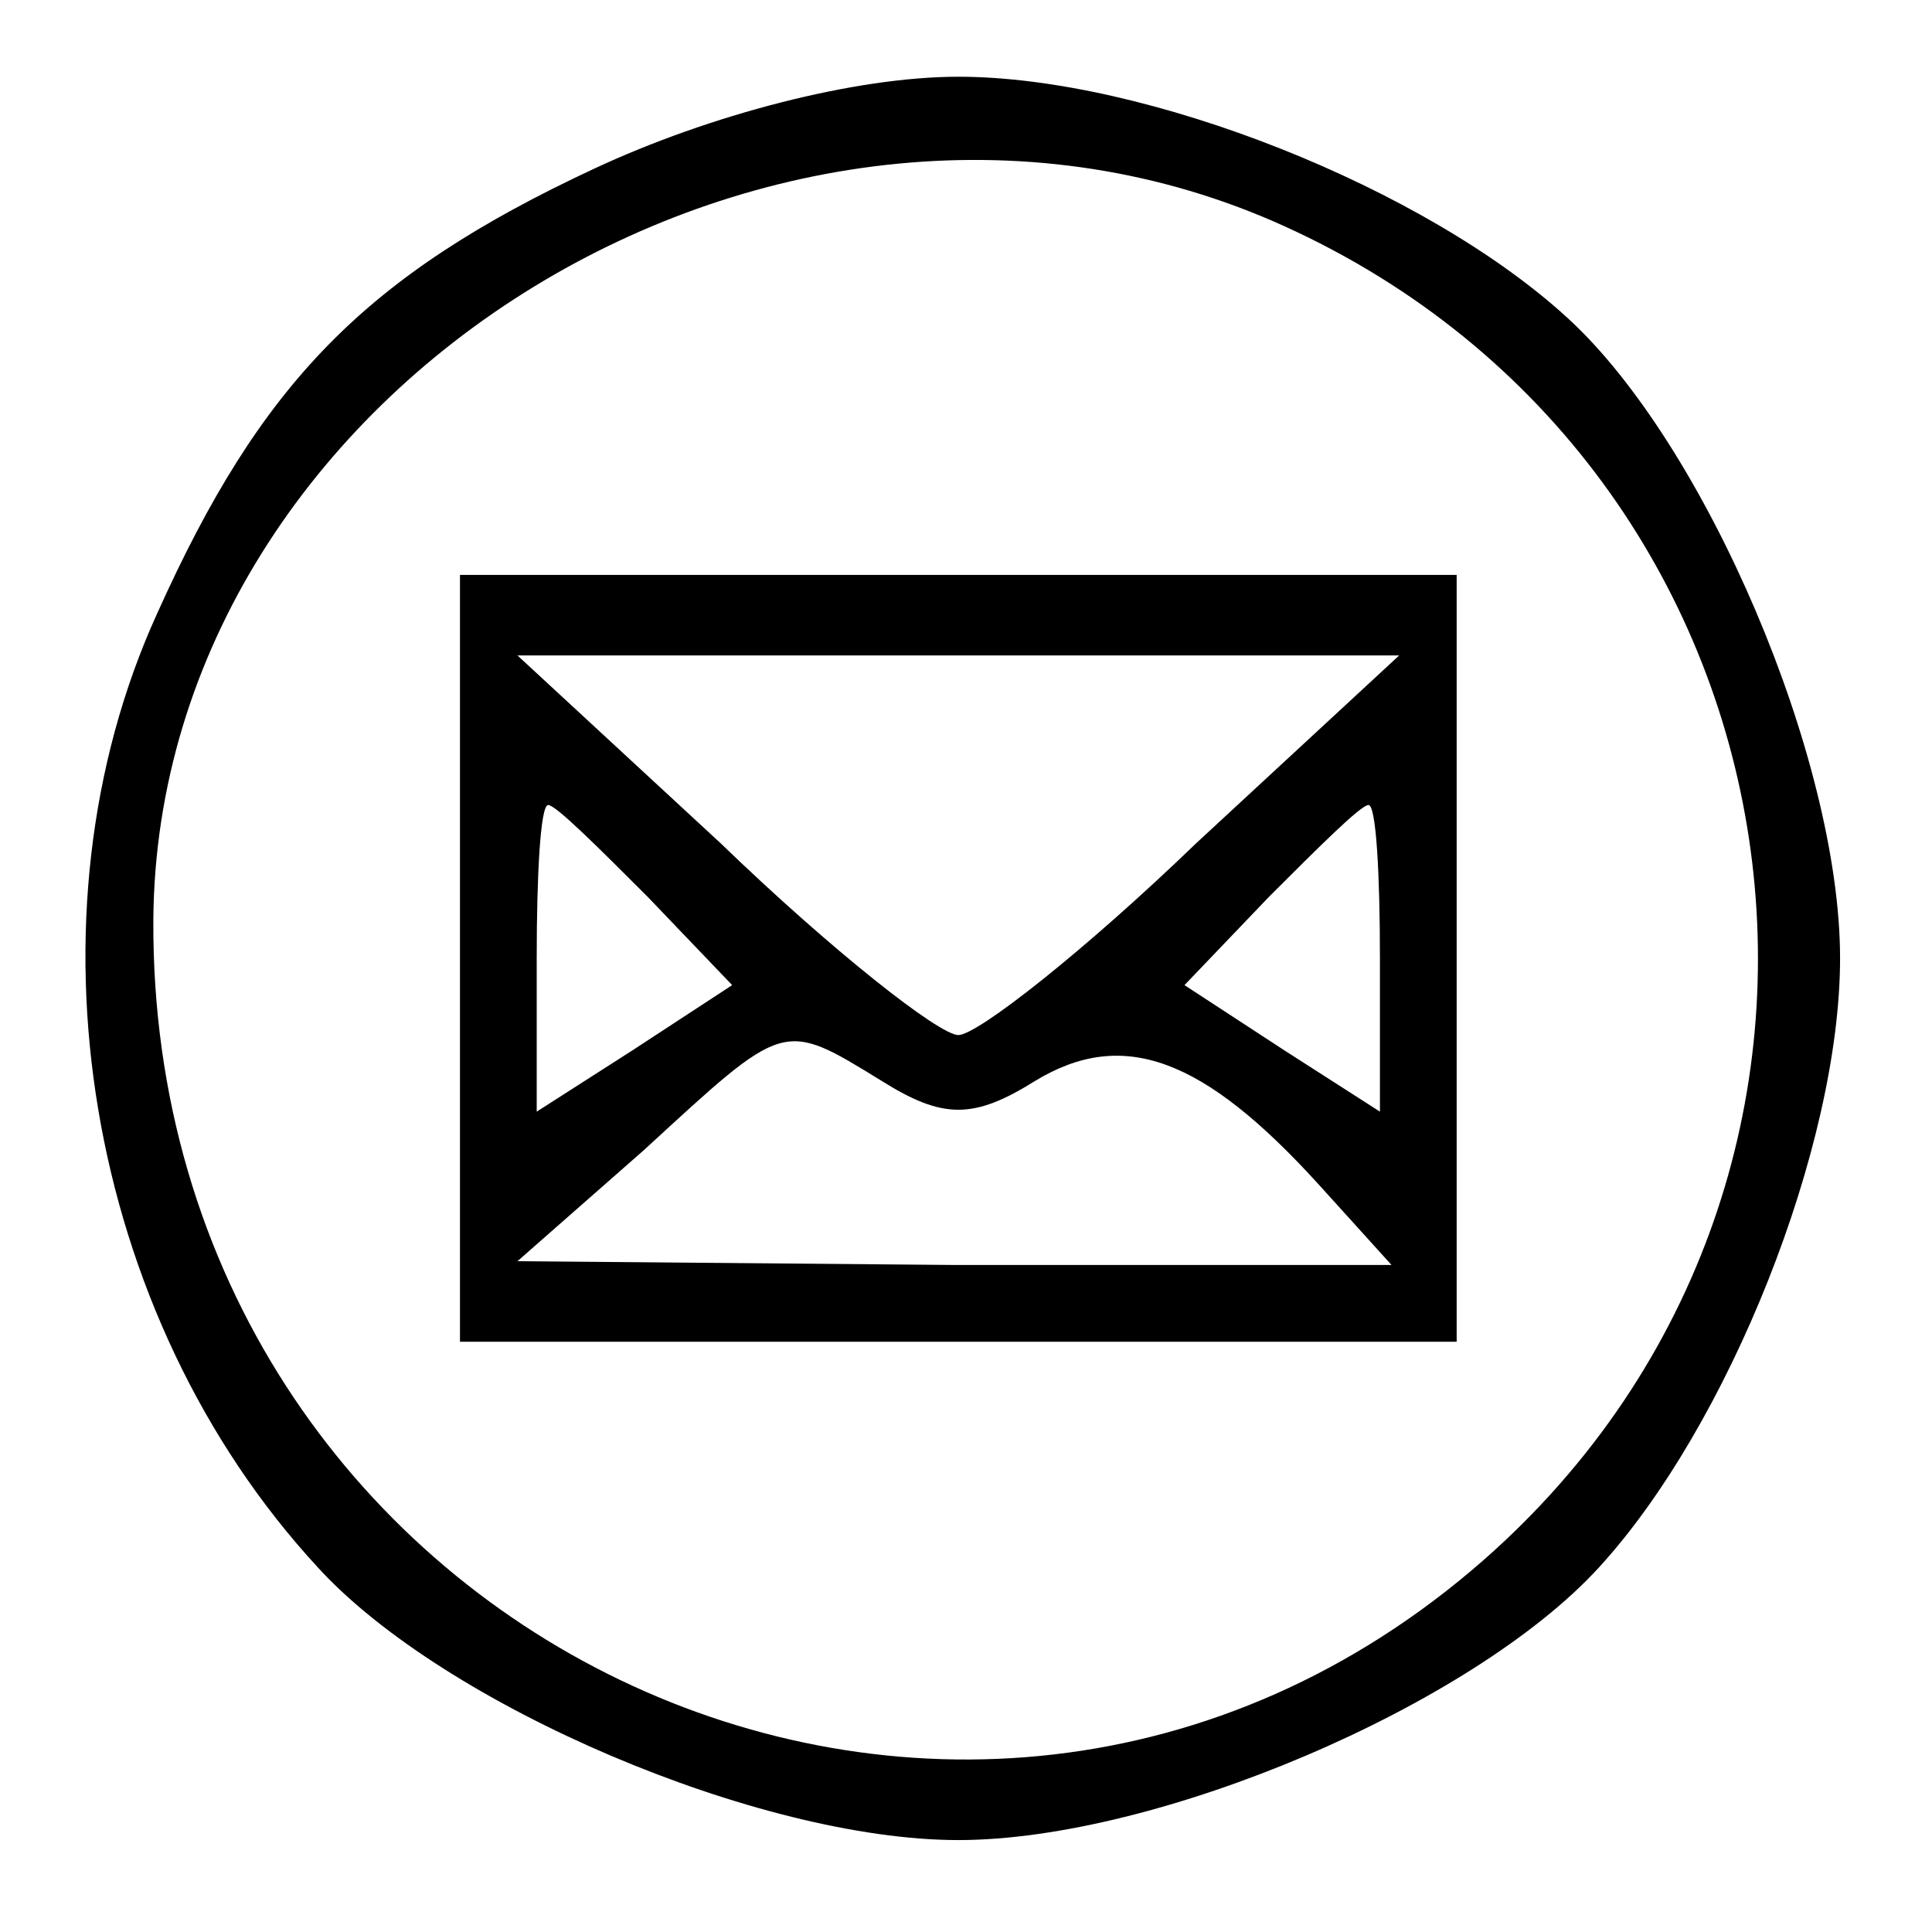
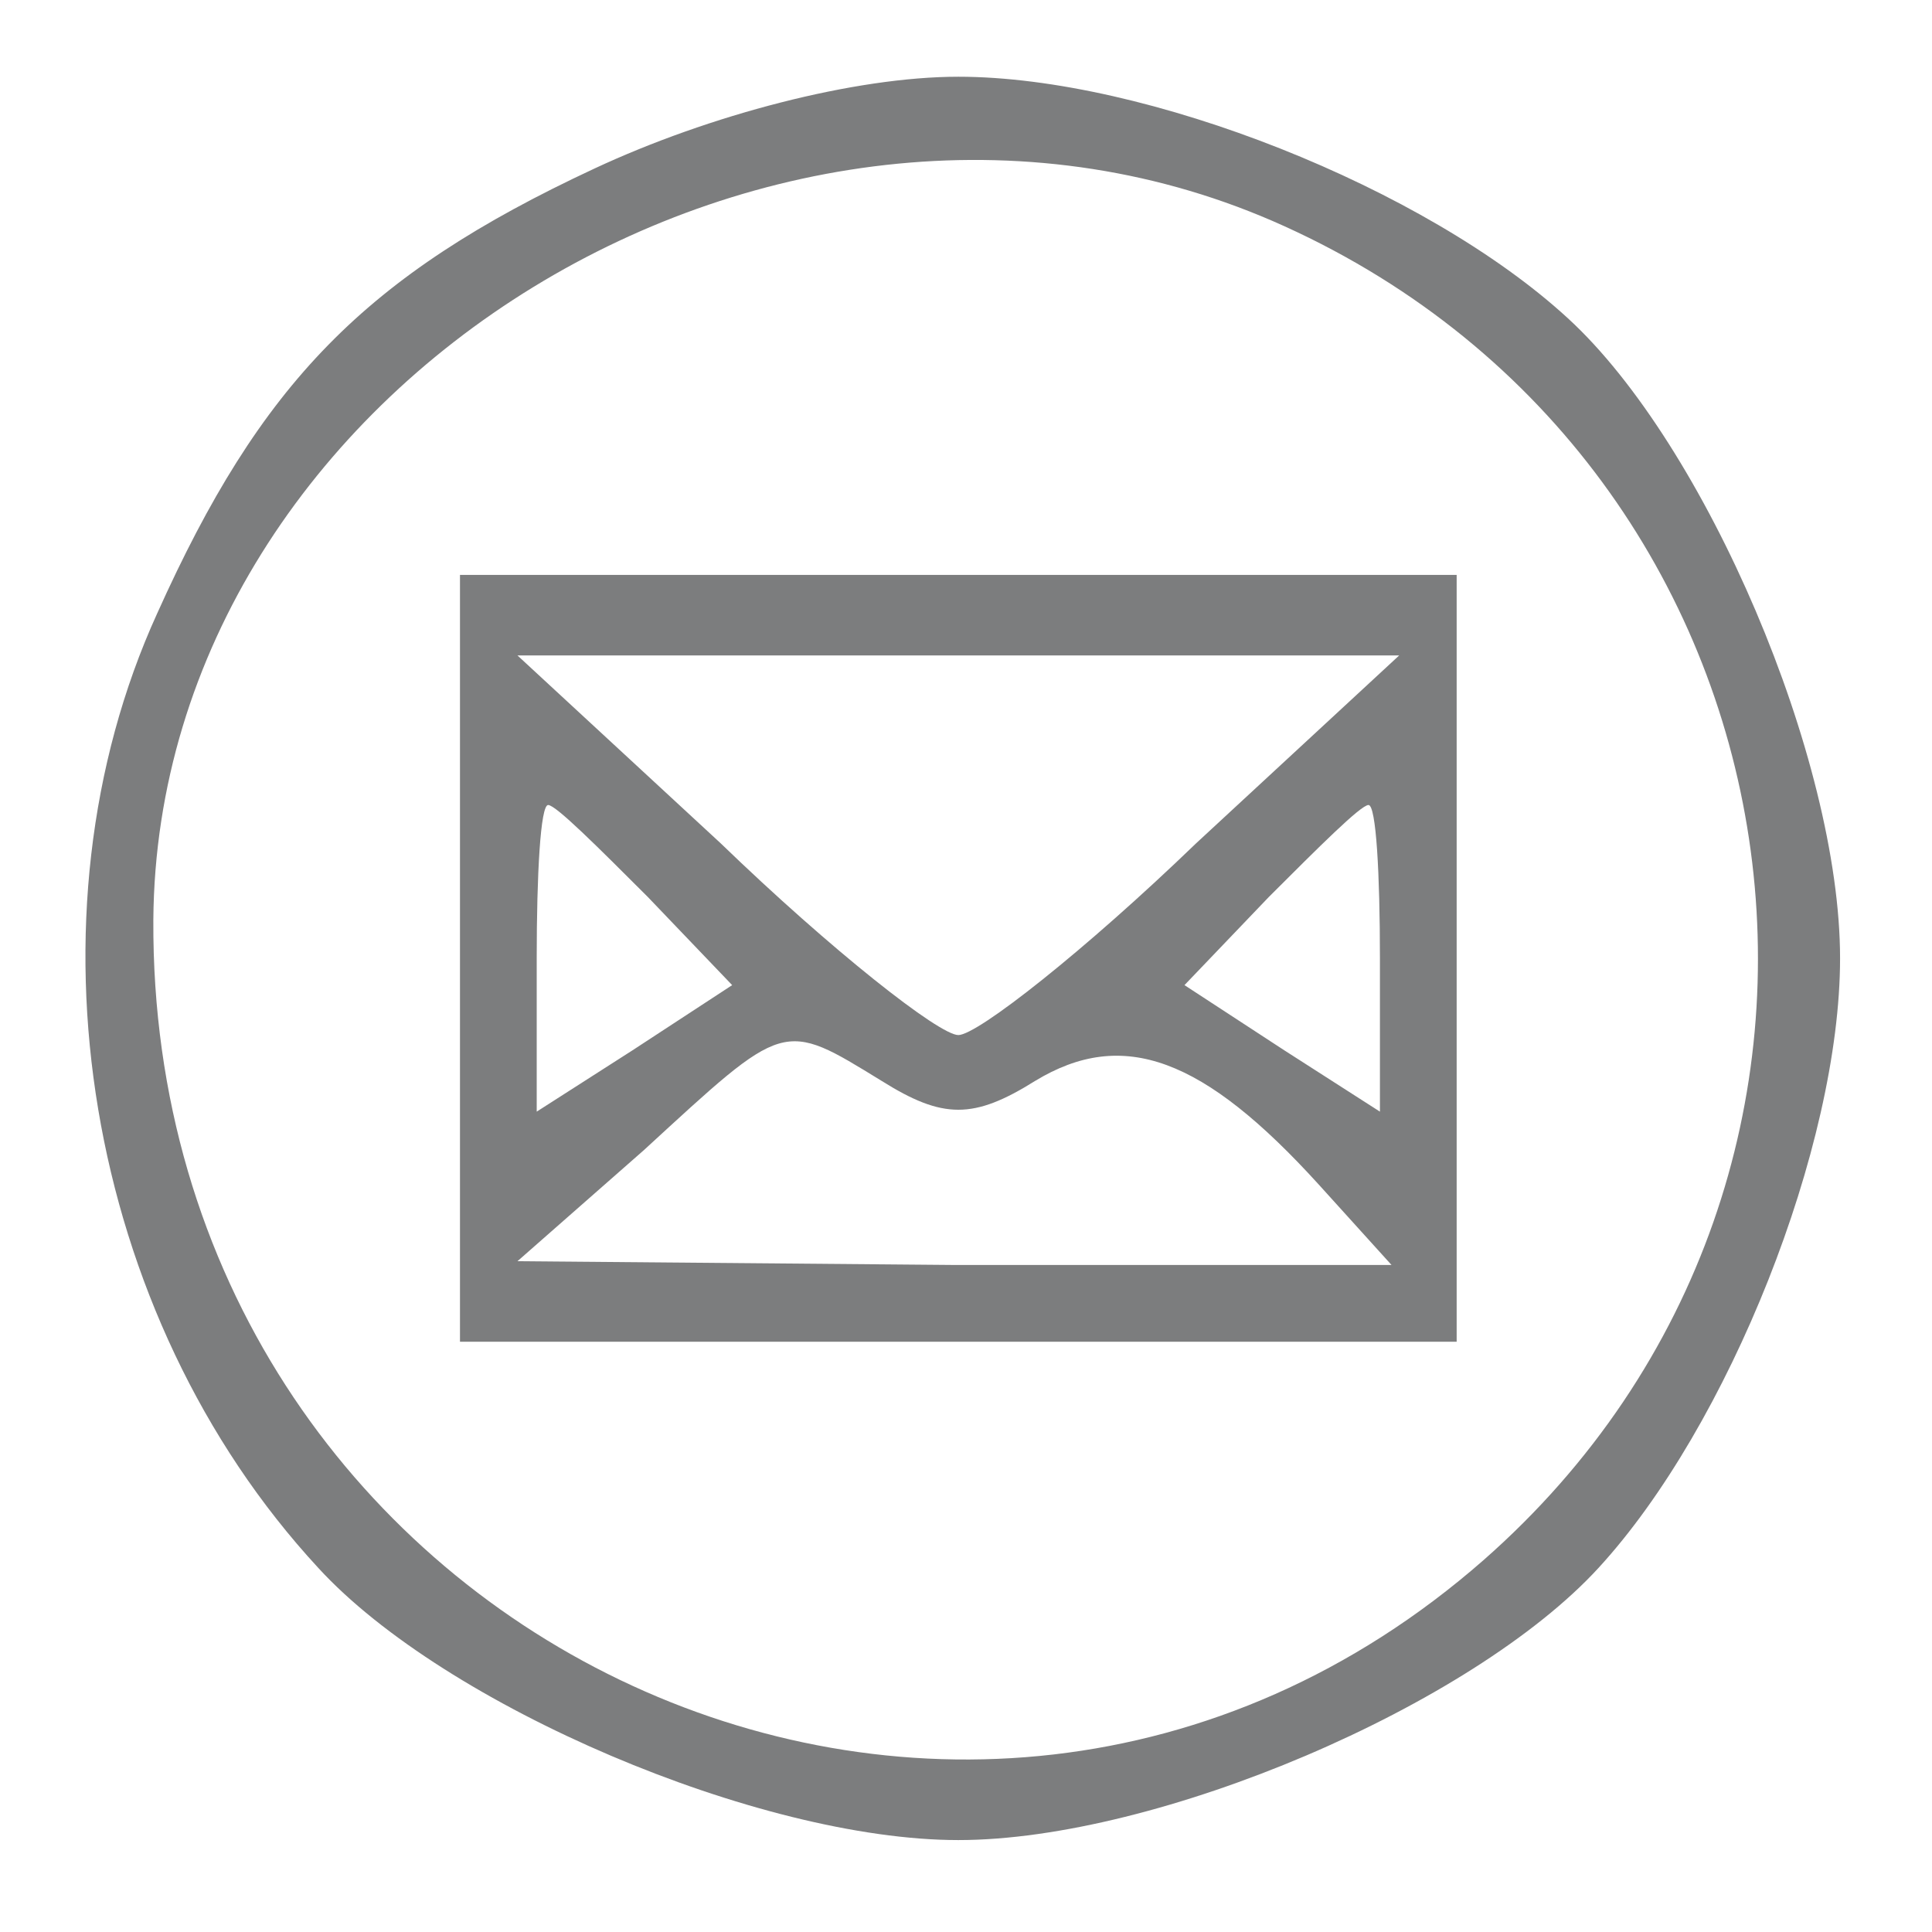
<svg xmlns="http://www.w3.org/2000/svg" width="60pt" height="60pt" viewBox="0 0 60 60" version="1.1">
  <g id="surface1">
-     <path style=" stroke:none;fill-rule:nonzero;fill:rgb(0%,0%,0%);fill-opacity:1;" d="M 18.453 5.238 C 11.309 8.57 8.094 11.906 4.883 19.047 C 0.594 28.453 2.617 40.832 9.883 48.691 C 13.809 52.977 23.57 57.145 29.762 57.145 C 35.953 57.145 45.715 52.977 49.645 48.691 C 53.691 44.285 57.145 35.594 57.145 29.762 C 57.145 23.57 52.977 13.809 48.691 9.883 C 44.285 5.832 35.594 2.383 29.762 2.383 C 26.547 2.383 22.023 3.57 18.453 5.238 Z M 39.883 7.023 C 56.43 14.523 59.762 36.43 46.07 48.453 C 29.762 62.738 4.645 50.715 4.762 28.57 C 4.883 11.906 24.406 0 39.883 7.023 Z M 39.883 7.023 " />
-     <path style=" stroke:none;fill-rule:nonzero;fill:rgb(0%,0%,0%);fill-opacity:1;" d="M 14.285 29.762 L 14.285 41.668 L 45.238 41.668 L 45.238 17.855 L 14.285 17.855 Z M 37.145 26.191 C 33.691 29.523 30.355 32.145 29.762 32.145 C 29.168 32.145 25.832 29.523 22.383 26.191 L 16.07 20.355 L 43.453 20.355 Z M 20.117 27.855 L 22.738 30.594 L 19.645 32.617 L 16.668 34.523 L 16.668 29.762 C 16.668 27.145 16.785 25 17.023 25 C 17.262 25 18.57 26.309 20.117 27.855 Z M 42.855 29.762 L 42.855 34.523 L 39.883 32.617 L 36.785 30.594 L 39.406 27.855 C 40.953 26.309 42.262 25 42.5 25 C 42.738 25 42.855 27.145 42.855 29.762 Z M 27.383 33.57 C 29.285 34.762 30.238 34.762 32.145 33.57 C 34.883 31.906 37.383 32.855 40.953 36.785 L 43.215 39.285 L 29.645 39.285 L 16.07 39.168 L 20 35.715 C 24.406 31.668 24.285 31.668 27.383 33.57 Z M 27.383 33.57 " />
+     <path style=" stroke:none;fill-rule:nonzero;fill:#7c7d7e;fill-opacity:1;" d="M 18.453 5.238 C 11.309 8.57 8.094 11.906 4.883 19.047 C 0.594 28.453 2.617 40.832 9.883 48.691 C 13.809 52.977 23.57 57.145 29.762 57.145 C 35.953 57.145 45.715 52.977 49.645 48.691 C 53.691 44.285 57.145 35.594 57.145 29.762 C 57.145 23.57 52.977 13.809 48.691 9.883 C 44.285 5.832 35.594 2.383 29.762 2.383 C 26.547 2.383 22.023 3.57 18.453 5.238 Z M 39.883 7.023 C 56.43 14.523 59.762 36.43 46.07 48.453 C 29.762 62.738 4.645 50.715 4.762 28.57 C 4.883 11.906 24.406 0 39.883 7.023 Z M 39.883 7.023 " />
+     <path style=" stroke:none;fill-rule:nonzero;fill:#7c7d7e;fill-opacity:1;" d="M 14.285 29.762 L 14.285 41.668 L 45.238 41.668 L 45.238 17.855 L 14.285 17.855 Z M 37.145 26.191 C 33.691 29.523 30.355 32.145 29.762 32.145 C 29.168 32.145 25.832 29.523 22.383 26.191 L 16.07 20.355 L 43.453 20.355 Z M 20.117 27.855 L 22.738 30.594 L 19.645 32.617 L 16.668 34.523 L 16.668 29.762 C 16.668 27.145 16.785 25 17.023 25 C 17.262 25 18.57 26.309 20.117 27.855 Z M 42.855 29.762 L 42.855 34.523 L 39.883 32.617 L 36.785 30.594 L 39.406 27.855 C 40.953 26.309 42.262 25 42.5 25 C 42.738 25 42.855 27.145 42.855 29.762 Z M 27.383 33.57 C 29.285 34.762 30.238 34.762 32.145 33.57 C 34.883 31.906 37.383 32.855 40.953 36.785 L 43.215 39.285 L 29.645 39.285 L 16.07 39.168 L 20 35.715 C 24.406 31.668 24.285 31.668 27.383 33.57 Z M 27.383 33.57 " />
  </g>
</svg>
